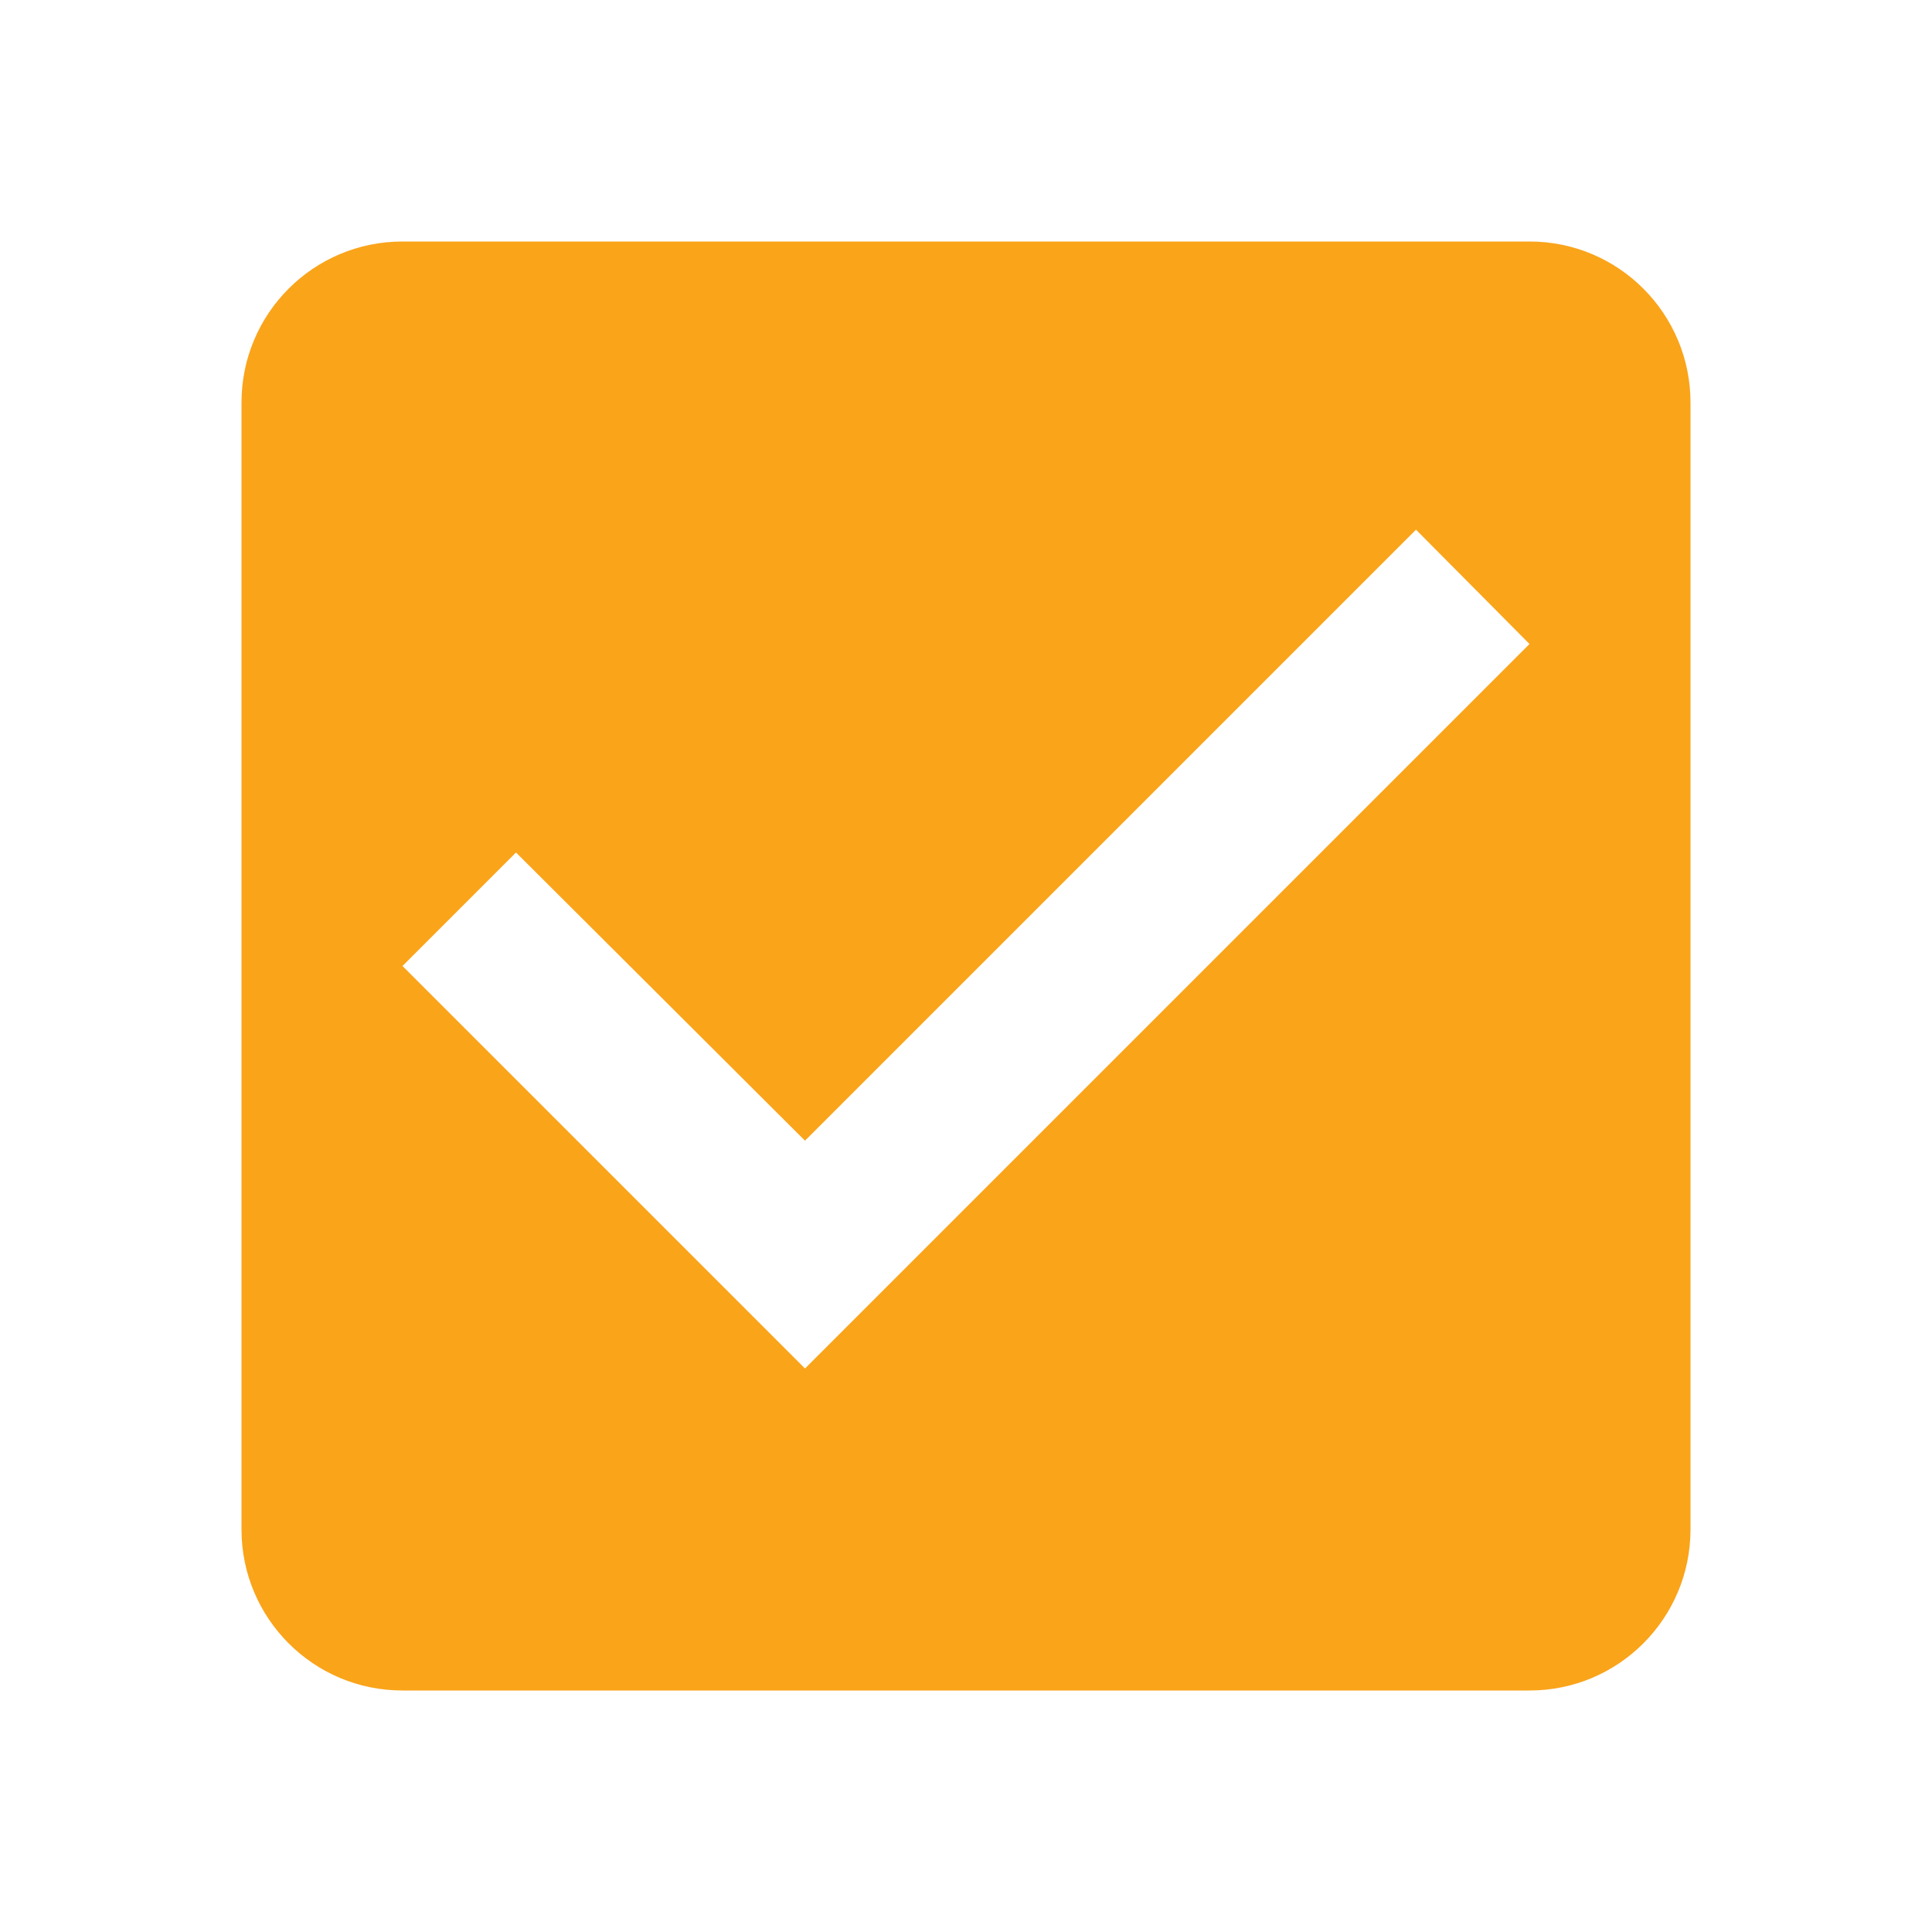
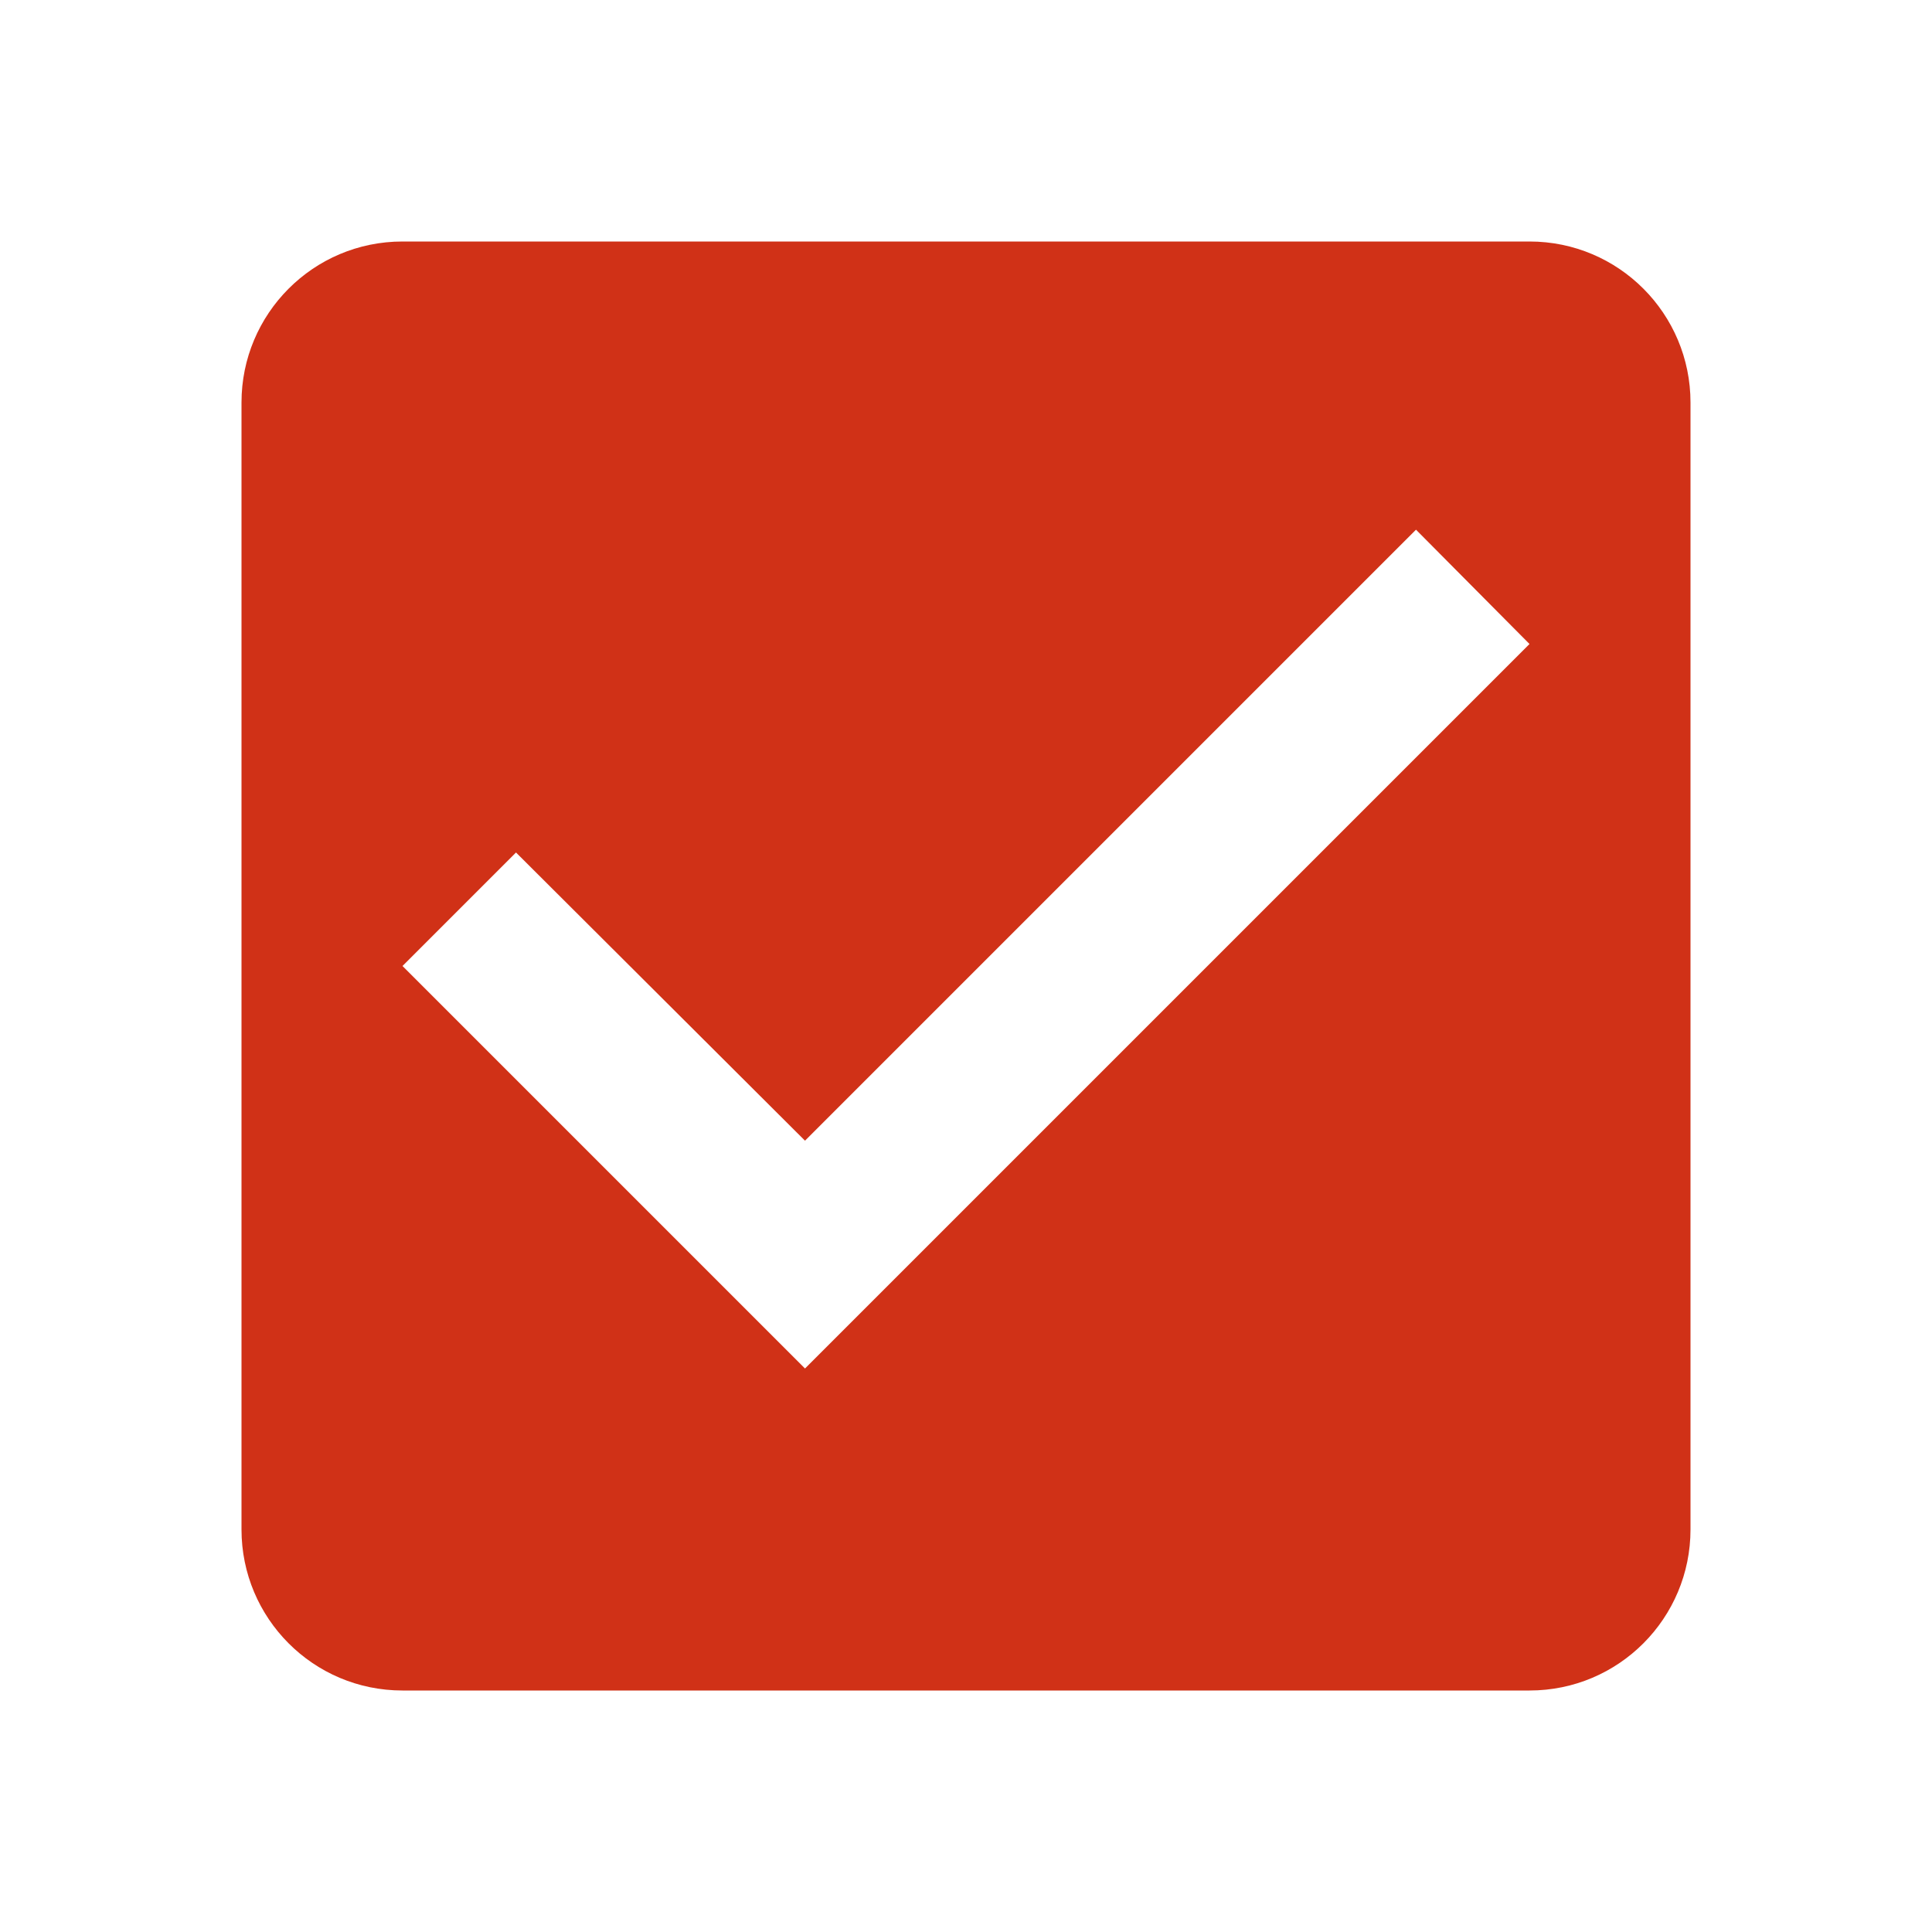
<svg xmlns="http://www.w3.org/2000/svg" width="24" height="24" viewBox="0 0 24 24" fill="#FF4081" version="1.1" id="svg4">
  <defs id="defs8" />
-   <path d="M19 3H5c-1.11 0-2 .9-2 2v14c0 1.1.89 2 2 2h14c1.11 0 2-.9 2-2V5c0-1.1-.89-2-2-2zm-9 14l-5-5 1.41-1.41L10 14.17l7.59-7.59L19 8l-9 9z" id="path2" style="fill:#faa41a;fill-opacity:1" />
+   <path d="M19 3H5c-1.11 0-2 .9-2 2v14c0 1.1.89 2 2 2h14c1.11 0 2-.9 2-2V5c0-1.1-.89-2-2-2zm-9 14l-5-5 1.41-1.41L10 14.17l7.59-7.59L19 8l-9 9z" id="path2" style="fill:#D03117;fill-opacity:1" />
</svg>
